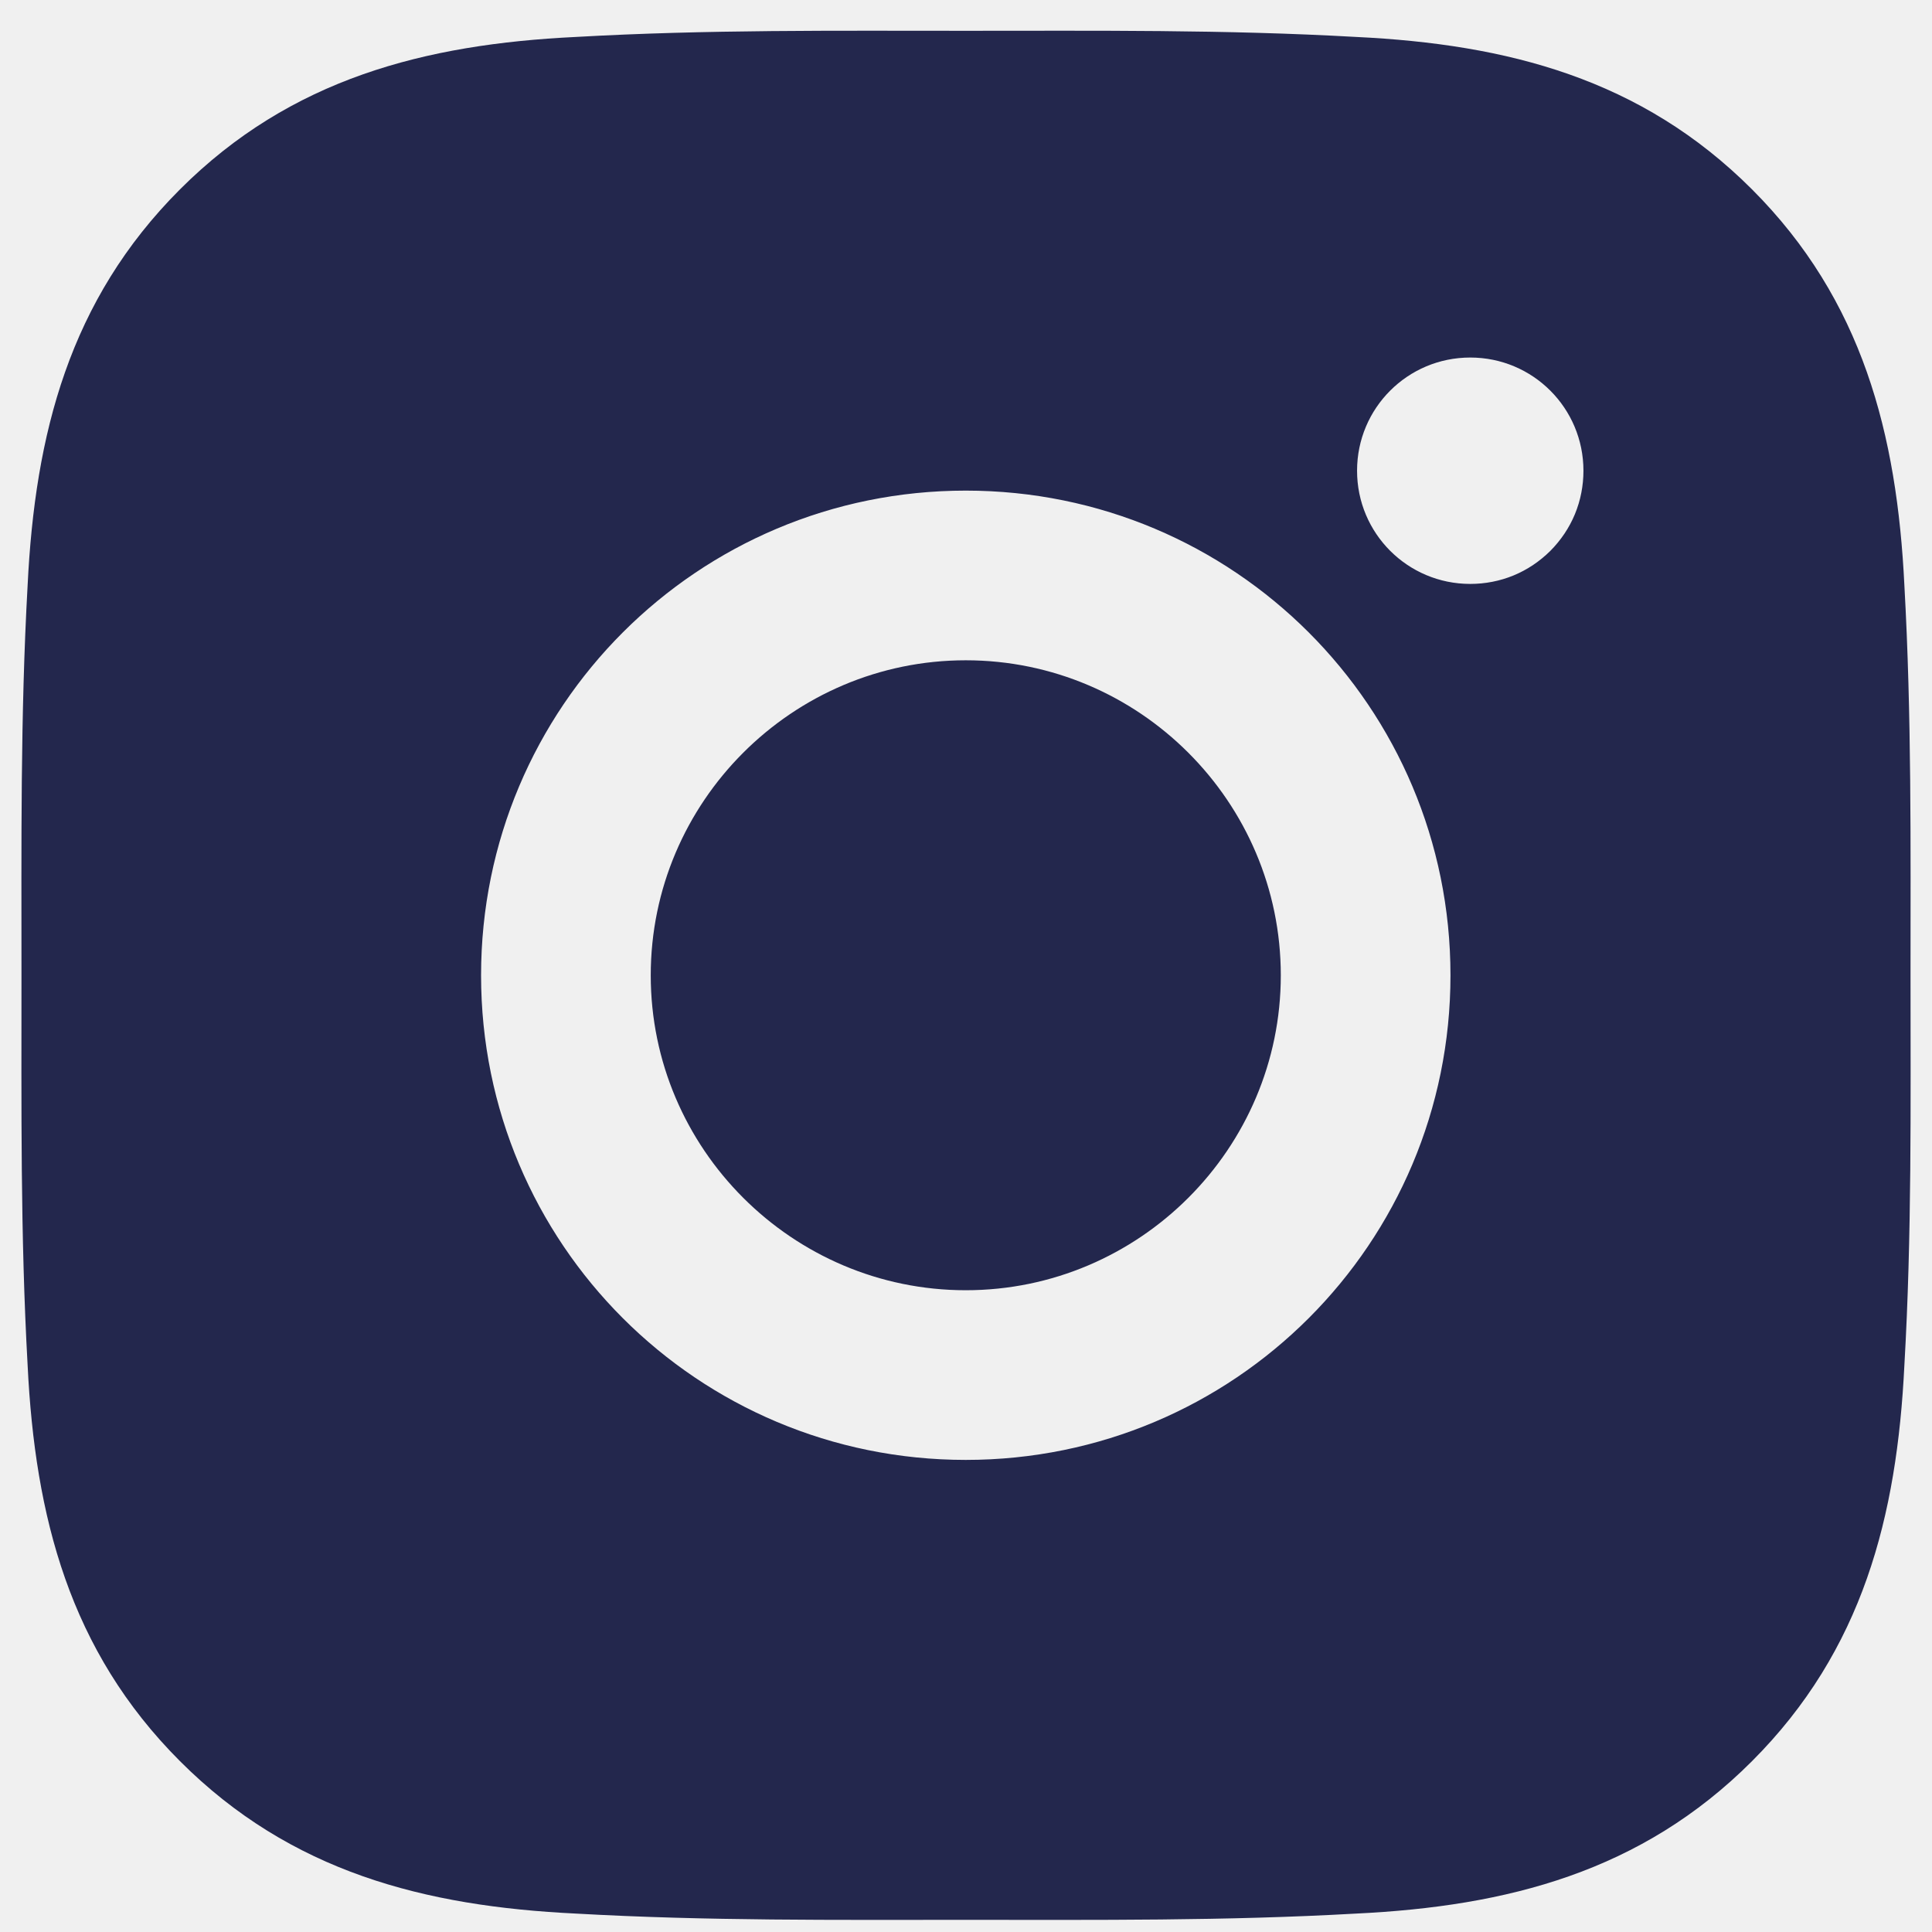
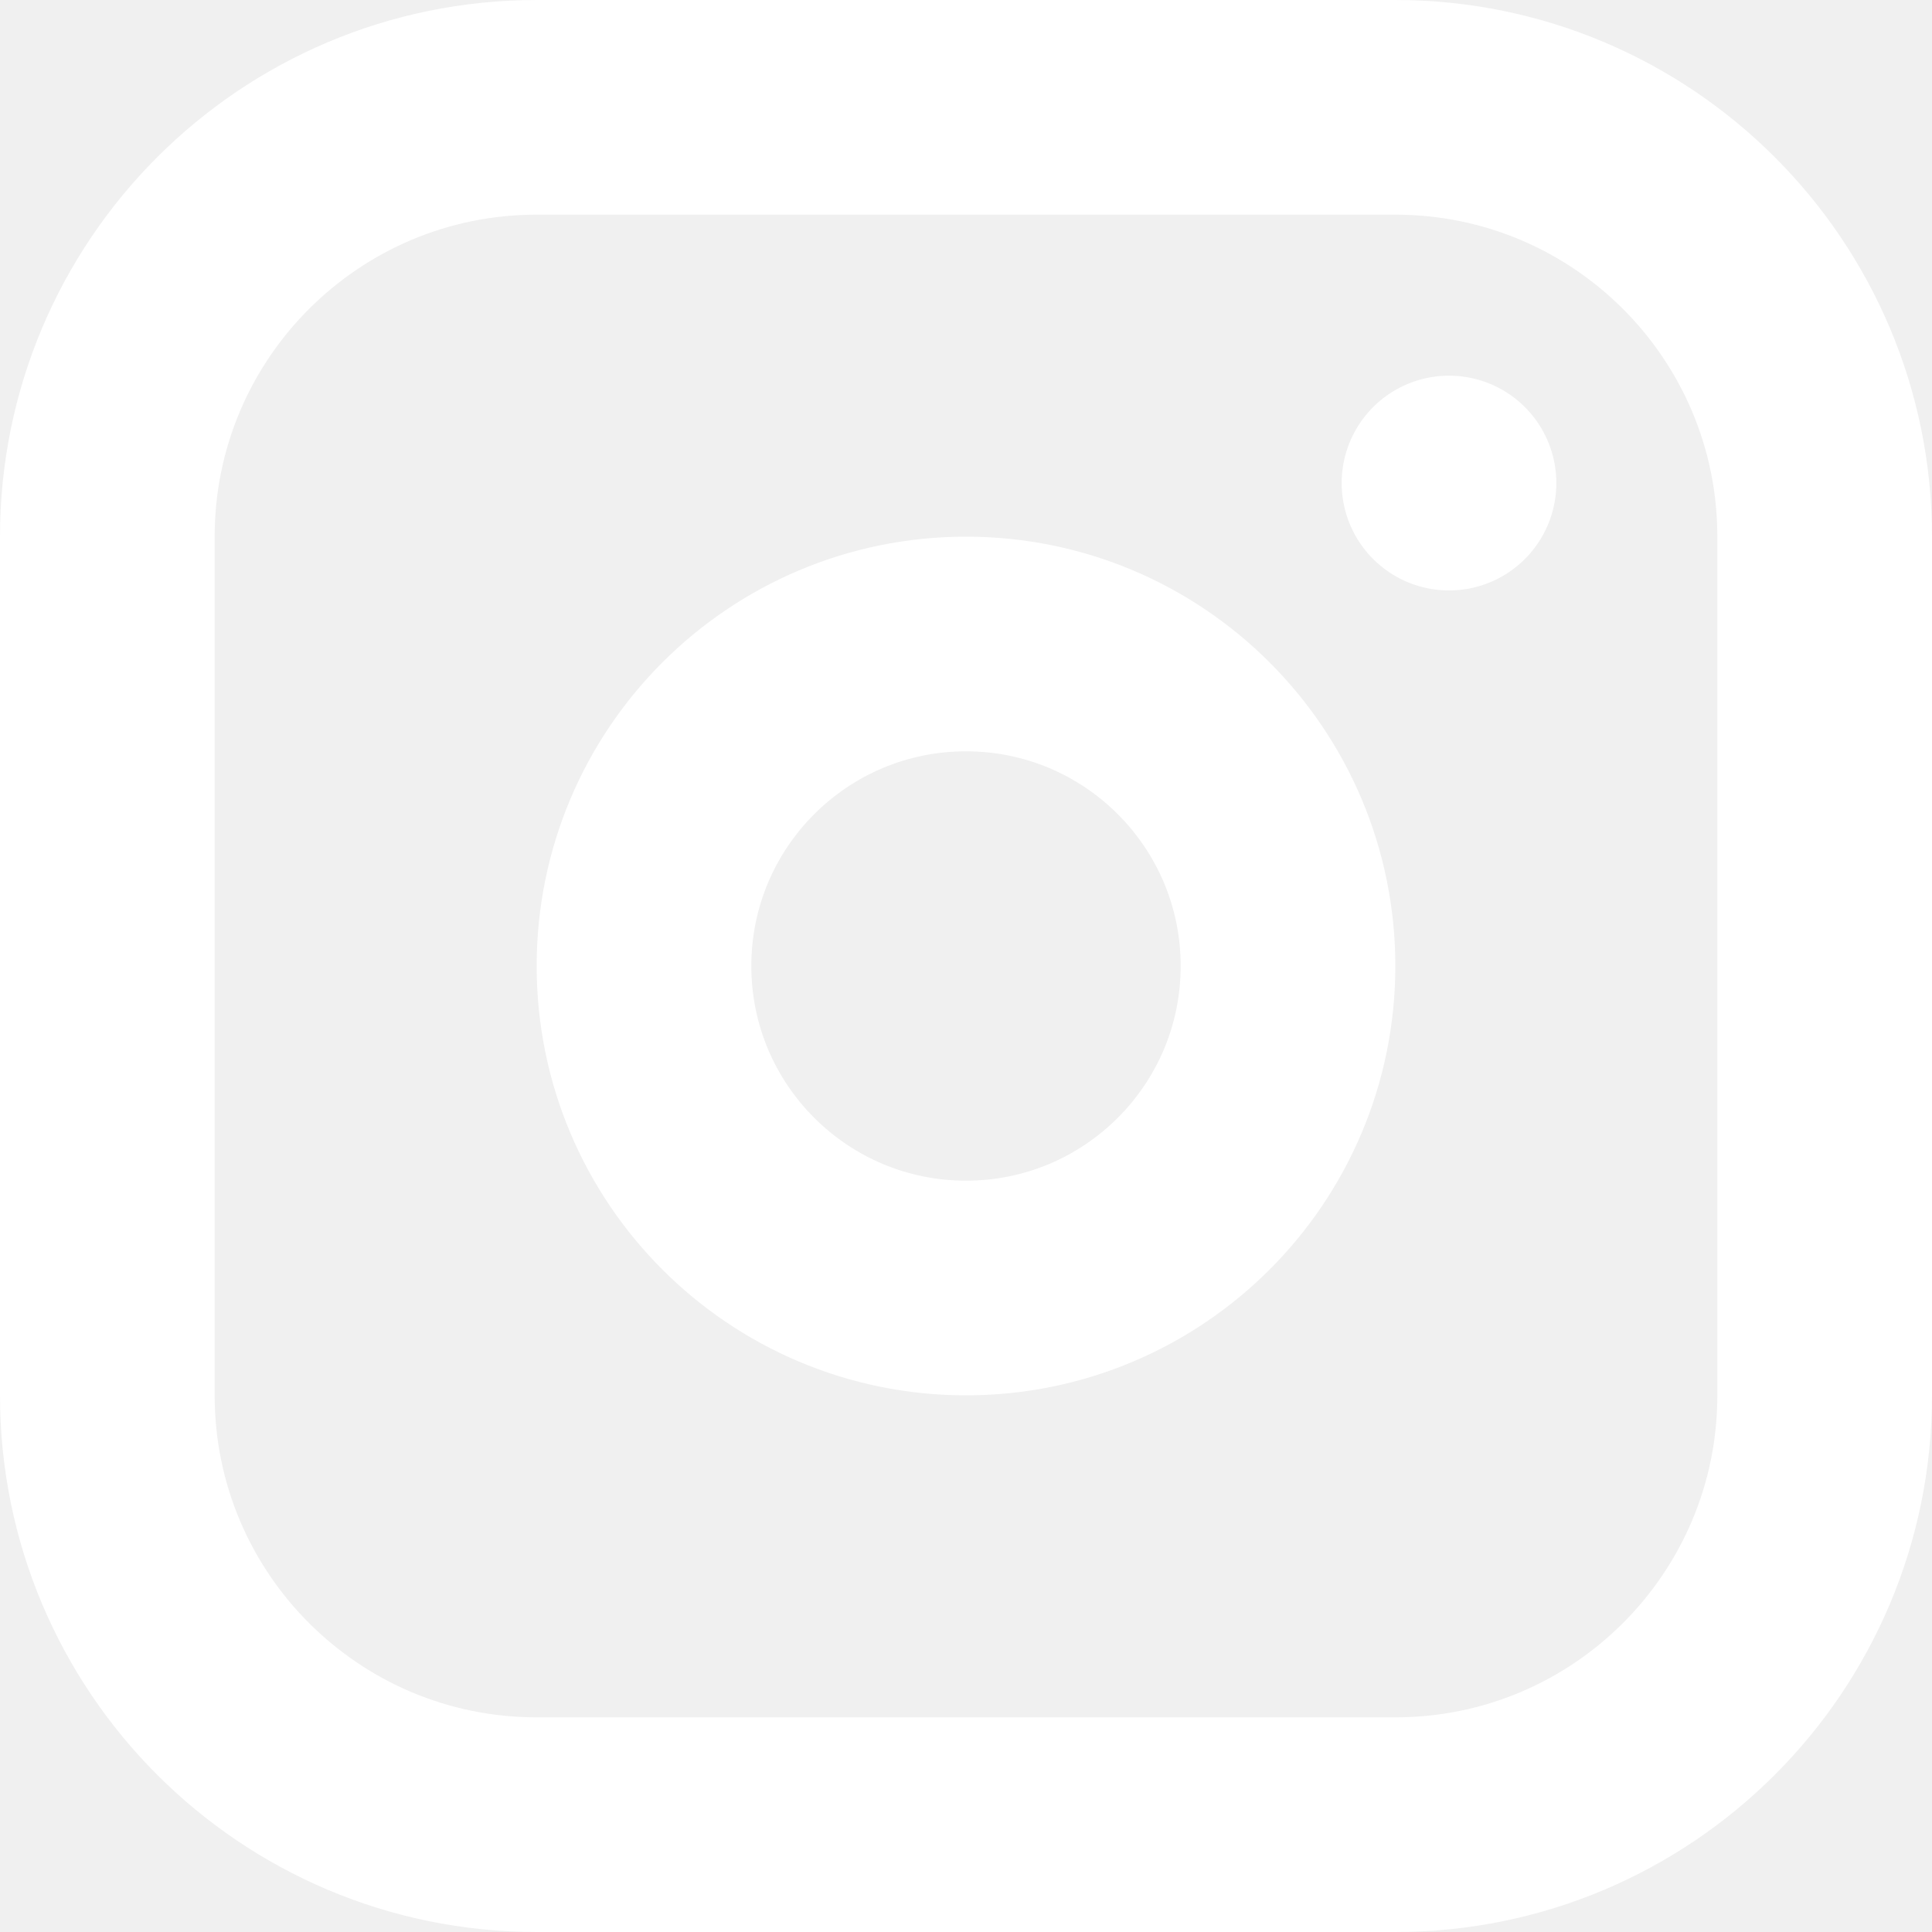
- <svg xmlns="http://www.w3.org/2000/svg" width="17" height="17" viewBox="0 0 17 17" fill="none">
-   <path d="M8.498 5.81C6.972 5.81 5.726 7.055 5.726 8.582C5.726 10.108 6.972 11.353 8.498 11.353C10.024 11.353 11.27 10.108 11.27 8.582C11.27 7.055 10.024 5.81 8.498 5.81ZM16.811 8.582C16.811 7.434 16.821 6.296 16.757 5.151C16.692 3.82 16.389 2.639 15.416 1.666C14.441 0.691 13.262 0.389 11.931 0.325C10.783 0.26 9.646 0.271 8.5 0.271C7.352 0.271 6.215 0.26 5.069 0.325C3.738 0.389 2.557 0.693 1.584 1.666C0.609 2.641 0.308 3.82 0.243 5.151C0.179 6.299 0.189 7.436 0.189 8.582C0.189 9.727 0.179 10.867 0.243 12.012C0.308 13.343 0.611 14.524 1.584 15.497C2.559 16.473 3.738 16.774 5.069 16.838C6.217 16.903 7.354 16.893 8.5 16.893C9.648 16.893 10.785 16.903 11.931 16.838C13.262 16.774 14.443 16.471 15.416 15.497C16.391 14.522 16.692 13.343 16.757 12.012C16.823 10.867 16.811 9.729 16.811 8.582ZM8.498 12.846C6.138 12.846 4.233 10.942 4.233 8.582C4.233 6.222 6.138 4.317 8.498 4.317C10.858 4.317 12.763 6.222 12.763 8.582C12.763 10.942 10.858 12.846 8.498 12.846ZM12.937 5.138C12.386 5.138 11.941 4.693 11.941 4.142C11.941 3.591 12.386 3.146 12.937 3.146C13.488 3.146 13.933 3.591 13.933 4.142C13.933 4.273 13.908 4.403 13.858 4.524C13.808 4.645 13.734 4.754 13.642 4.847C13.549 4.939 13.44 5.013 13.319 5.063C13.198 5.113 13.068 5.138 12.937 5.138Z" fill="#23274D" />
+ <svg xmlns="http://www.w3.org/2000/svg" width="18" height="18" viewBox="0 0 18 18" fill="none">
+   <path d="M13 1H5C2.791 1 1 2.791 1 5V13C1 15.209 2.791 17 5 17H13C15.209 17 17 15.209 17 13V5C17 2.791 15.209 1 13 1Z" stroke="white" stroke-width="2" stroke-linecap="round" stroke-linejoin="round" />
+   <path d="M9 12C10.657 12 12 10.657 12 9C12 7.343 10.657 6 9 6C7.343 6 6 7.343 6 9C6 10.657 7.343 12 9 12Z" stroke="white" stroke-width="2" stroke-linecap="round" stroke-linejoin="round" />
+   <path d="M13.5 4.5V4.501" stroke="white" stroke-width="2" stroke-linecap="round" stroke-linejoin="round" />
</svg>
